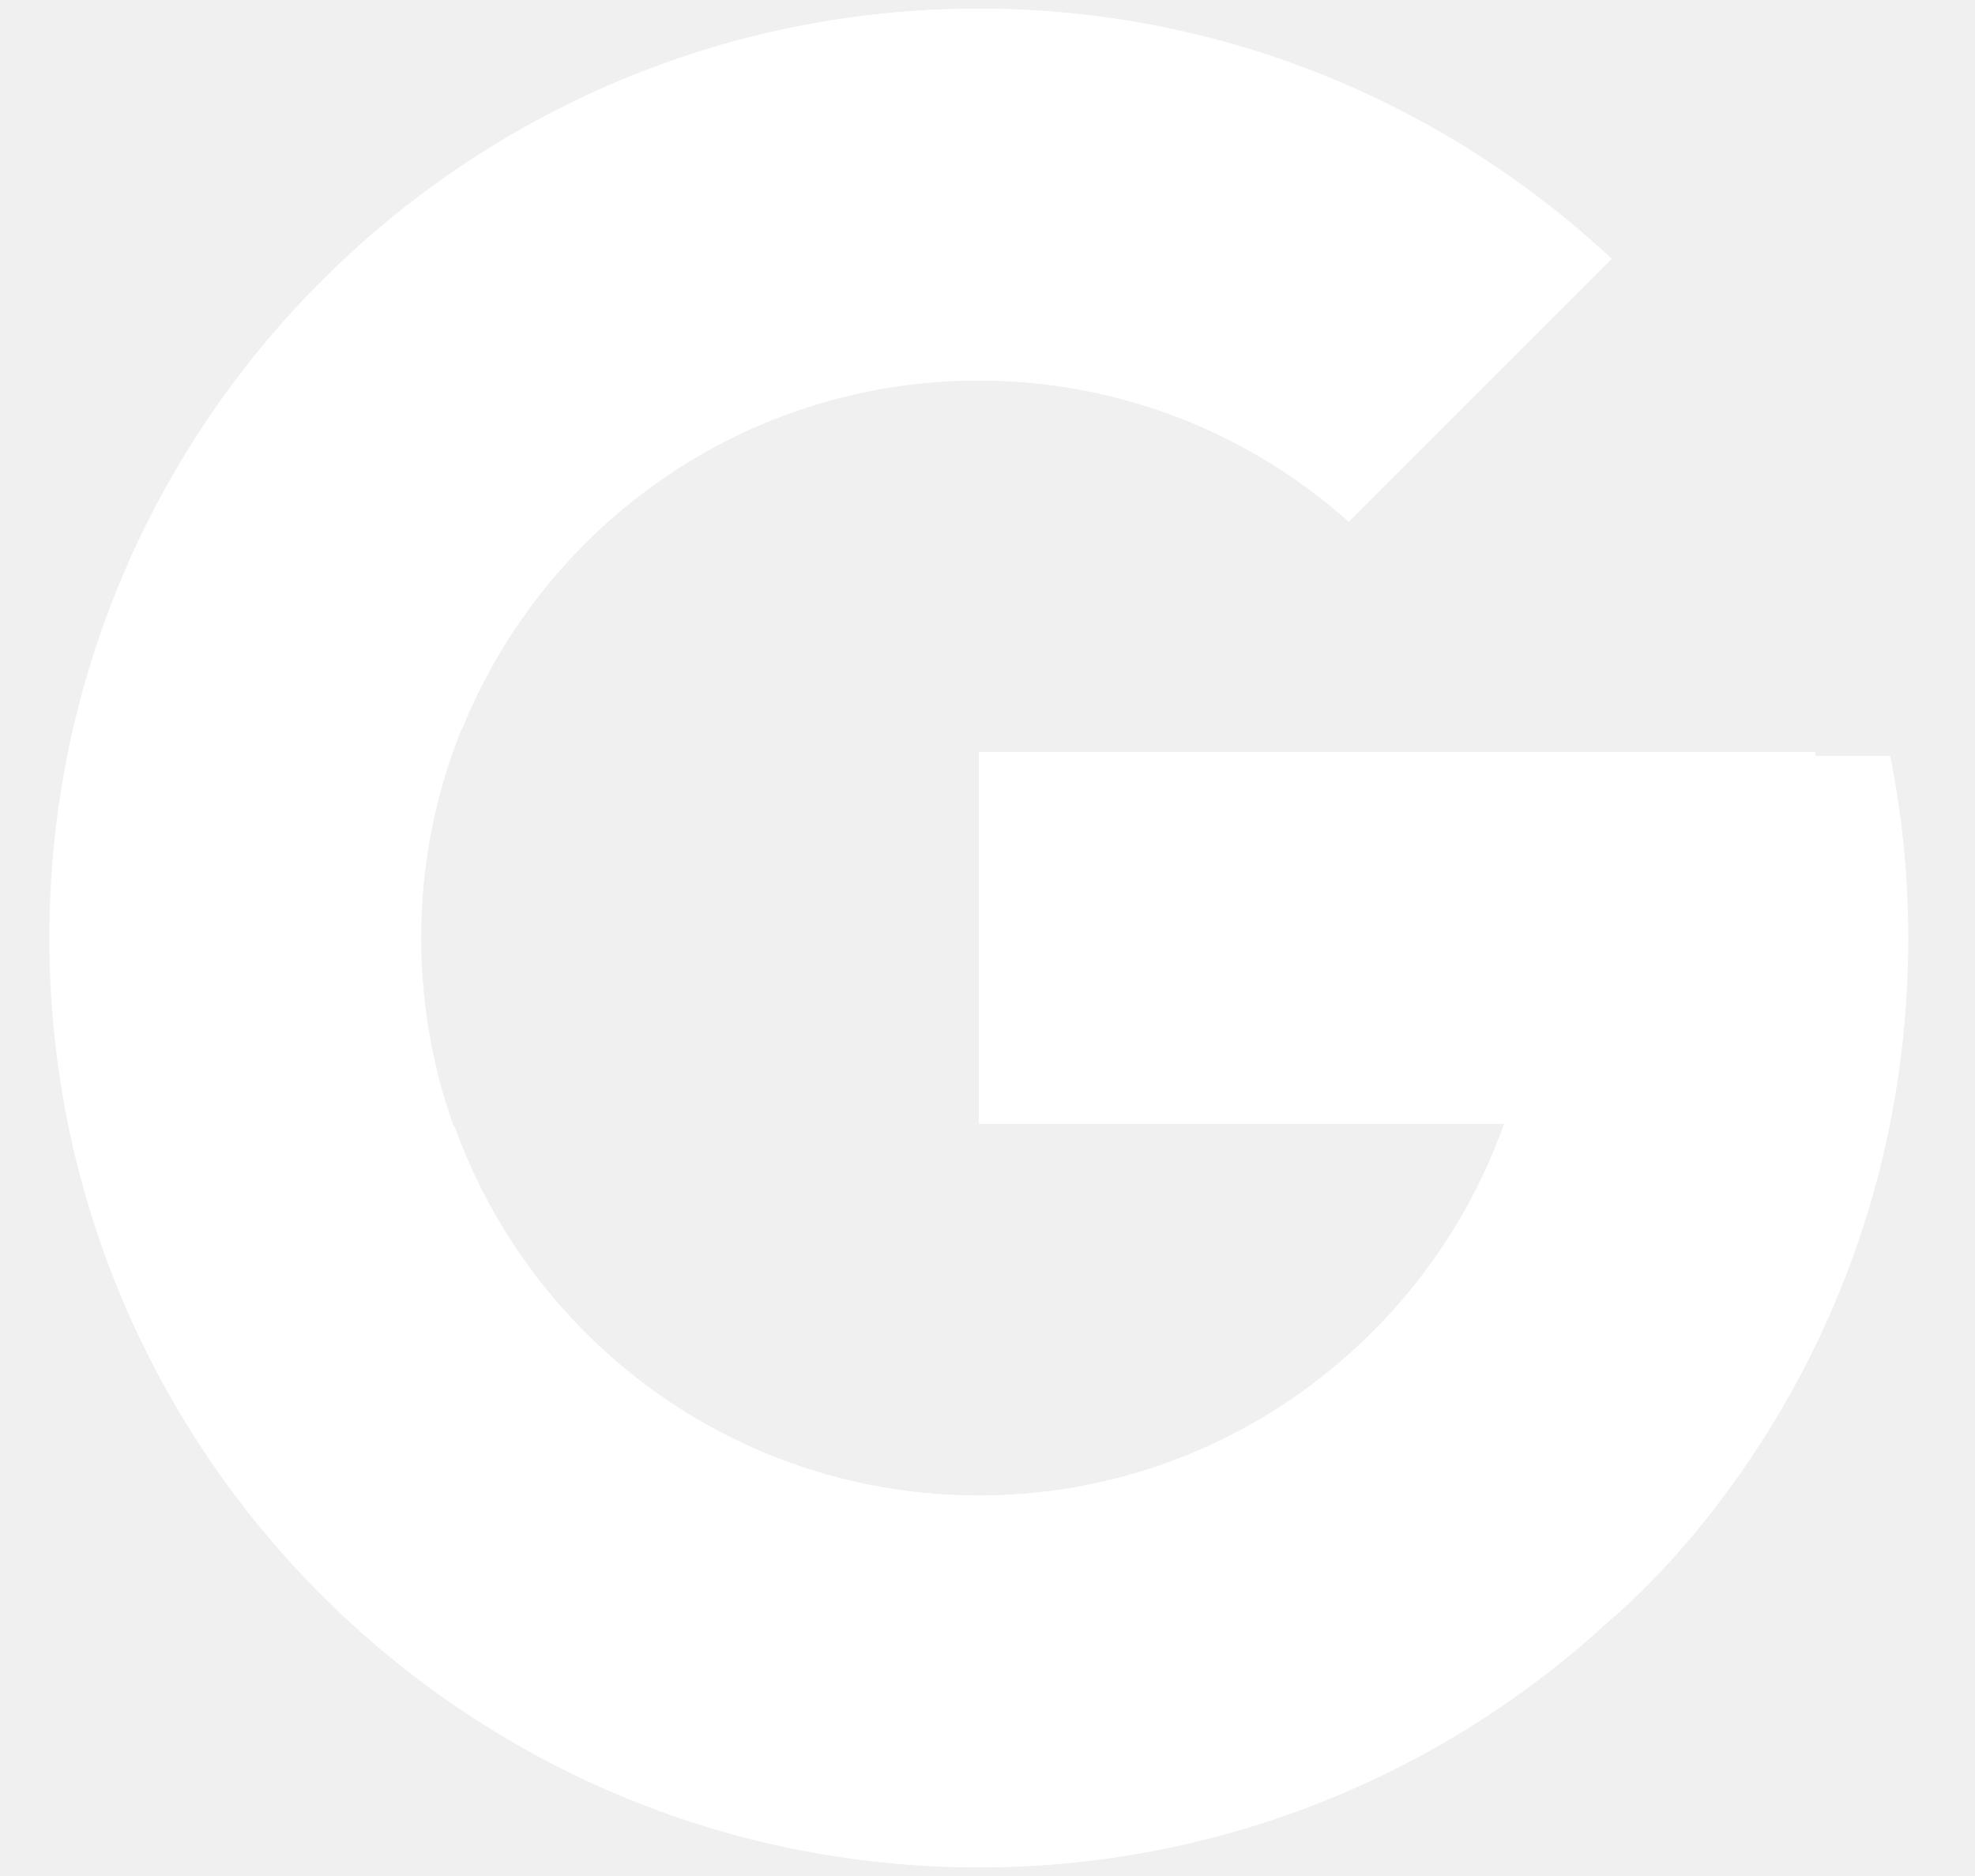
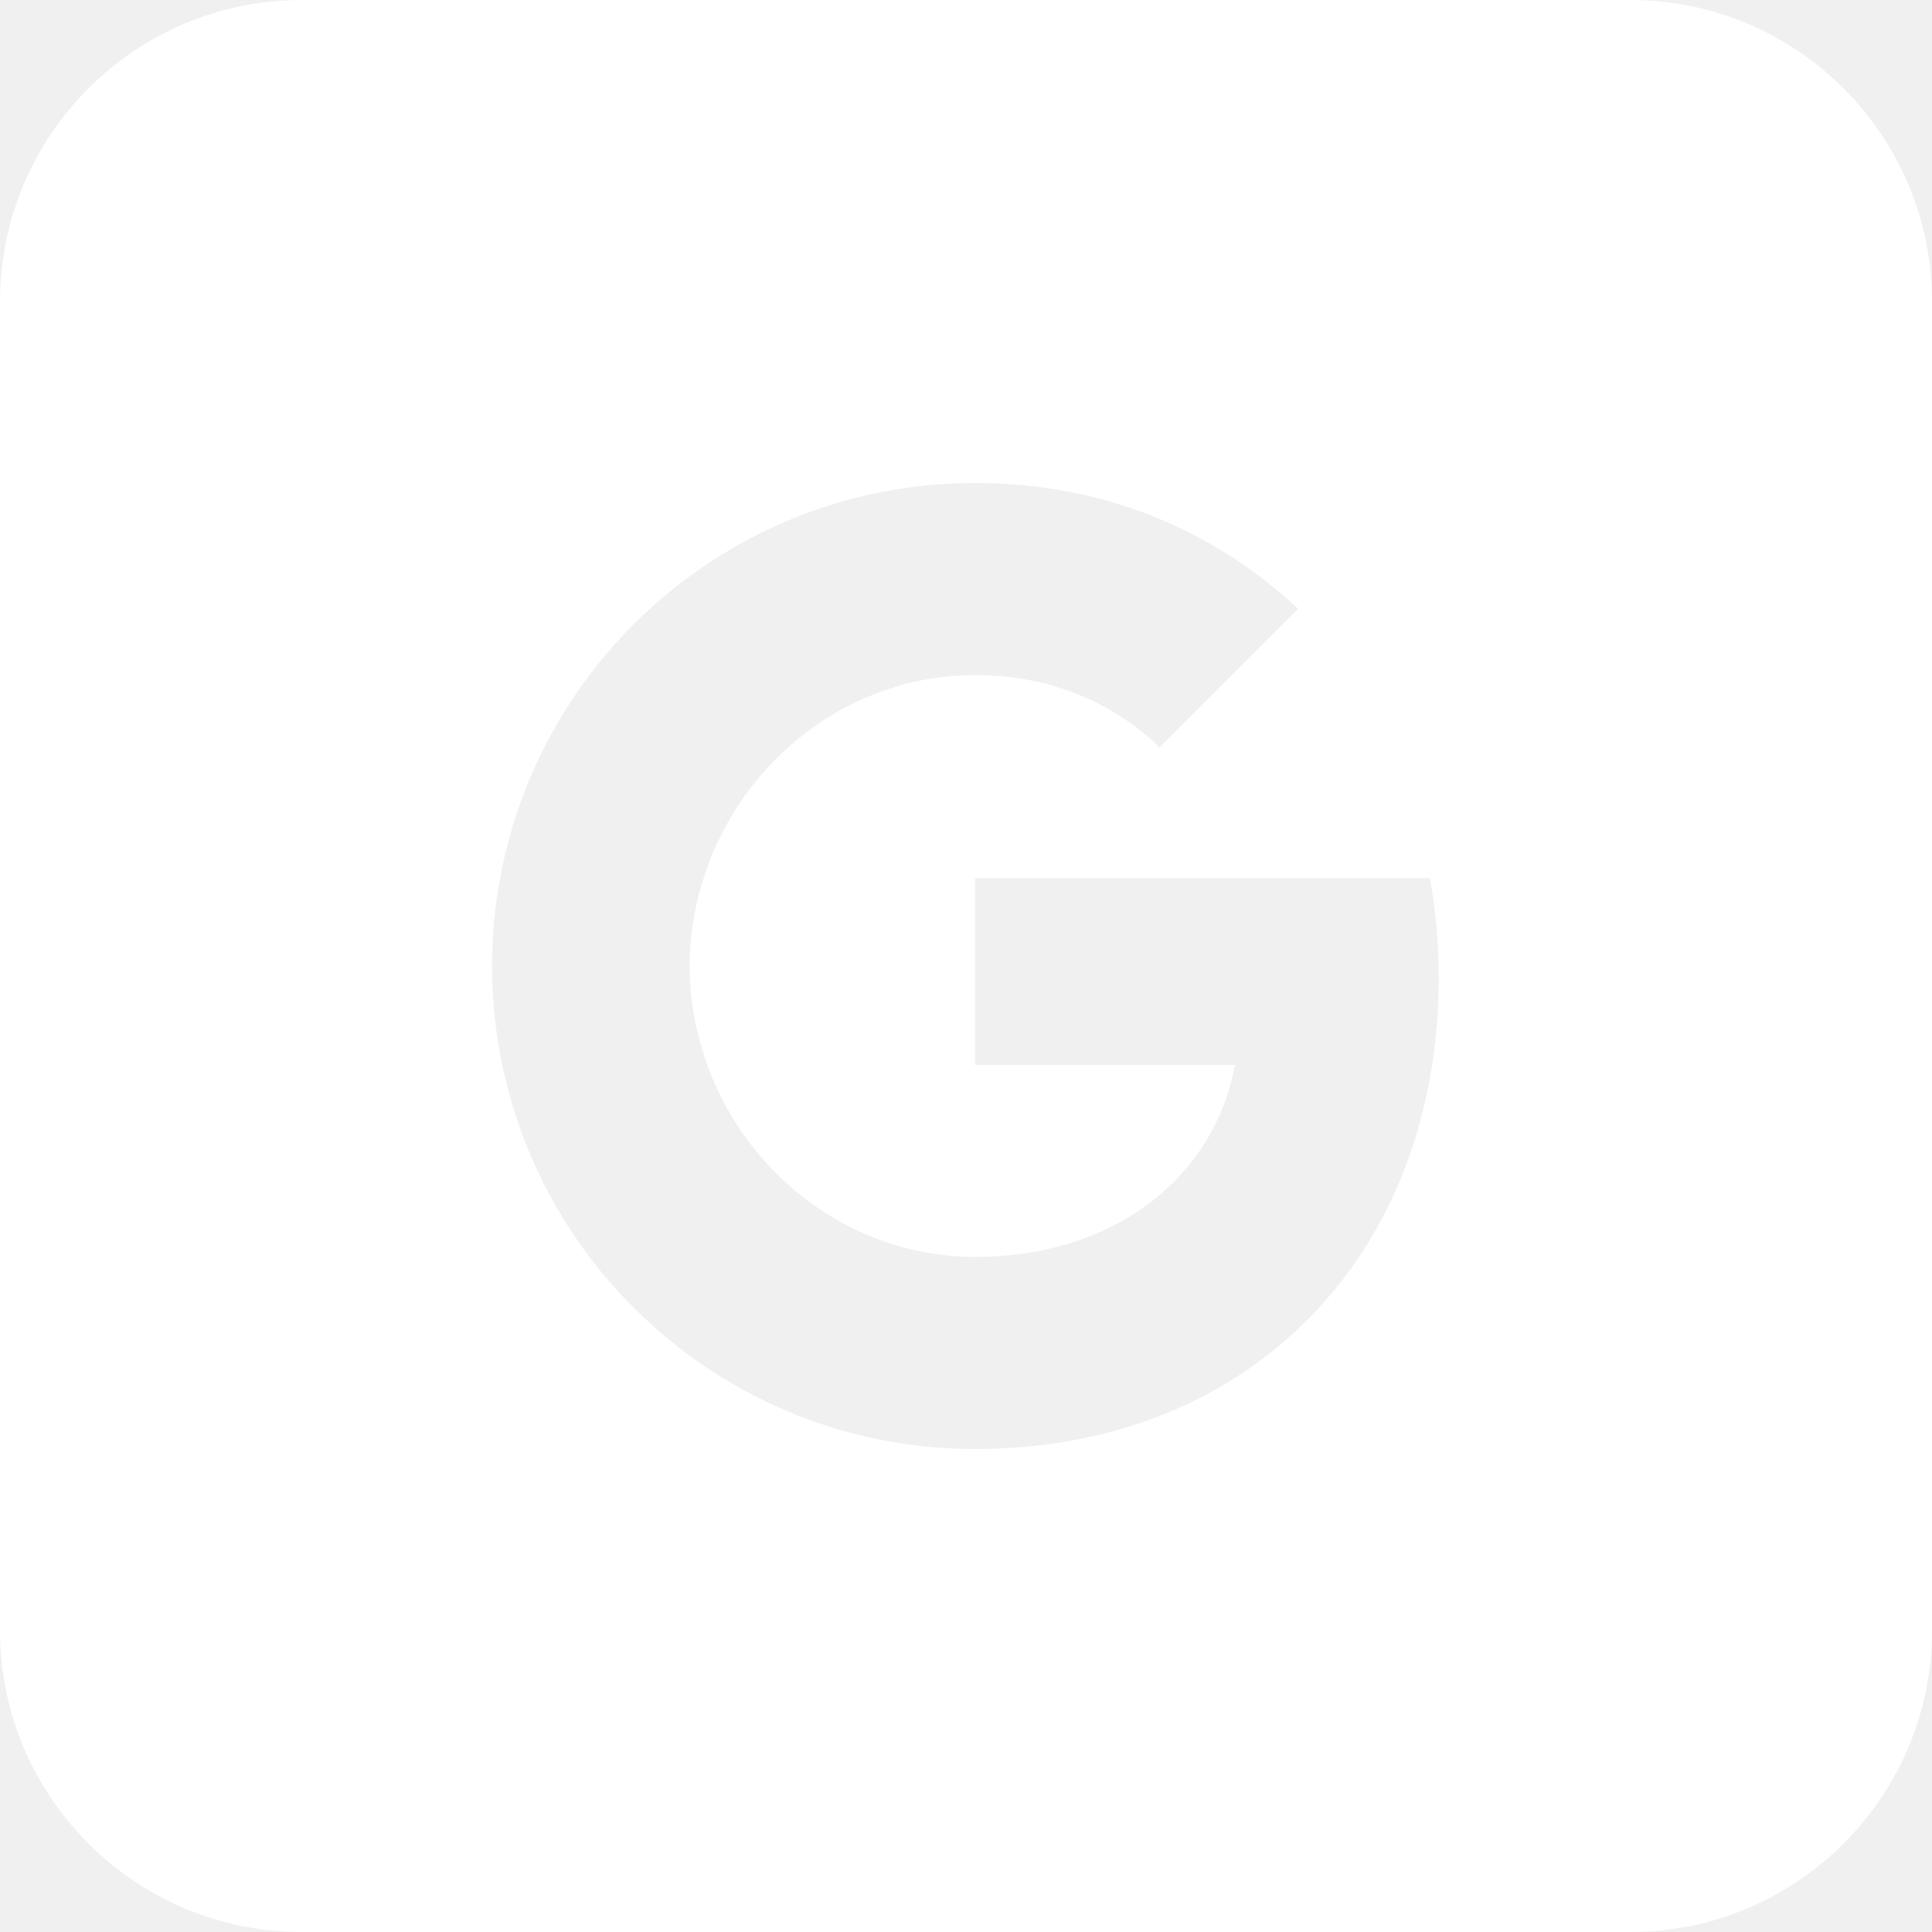
- <svg xmlns="http://www.w3.org/2000/svg" width="20" height="19" viewBox="0 0 20 19" fill="none">
-   <path d="M19.14 7.656H18.382V7.618H9.912V11.383H15.232C14.454 13.574 12.37 15.147 9.912 15.147C6.792 15.147 4.265 12.62 4.265 9.5C4.265 6.381 6.792 3.853 9.912 3.853C11.351 3.853 12.662 4.395 13.658 5.283L16.32 2.621C14.64 1.055 12.392 0.088 9.912 0.088C4.713 0.088 0.5 4.302 0.5 9.5C0.5 14.699 4.713 18.912 9.912 18.912C15.11 18.912 19.323 14.699 19.323 9.5C19.323 8.87 19.259 8.254 19.14 7.656Z" fill="white" />
-   <path d="M1.585 5.12L4.678 7.388C5.515 5.316 7.54 3.853 9.912 3.853C11.351 3.853 12.662 4.395 13.658 5.283L16.32 2.621C14.64 1.055 12.392 0.088 9.912 0.088C6.296 0.088 3.162 2.129 1.585 5.12Z" fill="white" />
-   <path d="M9.912 18.912C12.342 18.912 14.552 17.982 16.222 16.469L13.309 14.004C12.364 14.719 11.189 15.147 9.912 15.147C7.463 15.147 5.386 13.586 4.603 11.408L1.533 13.772C3.09 16.82 6.254 18.912 9.912 18.912Z" fill="white" />
-   <path d="M19.14 7.656H18.382V7.618H9.912V11.382H15.232C14.858 12.436 14.18 13.342 13.307 14.004C13.309 14.004 13.309 14.004 13.309 14.004L16.222 16.469C16.017 16.654 19.323 14.206 19.323 9.5C19.323 8.87 19.259 8.254 19.14 7.656Z" fill="white" />
+ <svg xmlns="http://www.w3.org/2000/svg" width="32" height="32" viewBox="0 0 32 32" fill="none">
+   <path fill-rule="evenodd" clip-rule="evenodd" d="M27 0C29.761 0 32 2.239 32 5V27C32 29.761 29.761 32 27 32H5C2.239 32 0 29.761 0 27V5C0 2.239 2.239 0 5 0H27ZM19.208 12.378C18.379 11.585 17.324 11.182 16.15 11.182C14.066 11.182 12.303 12.589 11.674 14.48C11.514 14.96 11.423 15.473 11.423 16C11.423 16.527 11.513 17.04 11.673 17.52C12.302 19.411 14.066 20.818 16.15 20.818C17.226 20.818 18.143 20.535 18.859 20.055C19.706 19.487 20.27 18.64 20.455 17.64H16.15V14.546H23.684C23.779 15.069 23.83 15.615 23.83 16.182C23.83 18.618 22.957 20.669 21.445 22.062C20.121 23.284 18.31 24 16.15 24C13.022 24 10.317 22.207 9 19.593C8.459 18.513 8.15 17.291 8.15 16C8.15 14.709 8.459 13.487 9.001 12.407C10.317 9.793 13.022 8 16.15 8C18.306 8 20.117 8.793 21.502 10.084L19.208 12.378Z" fill="white" />
</svg>
